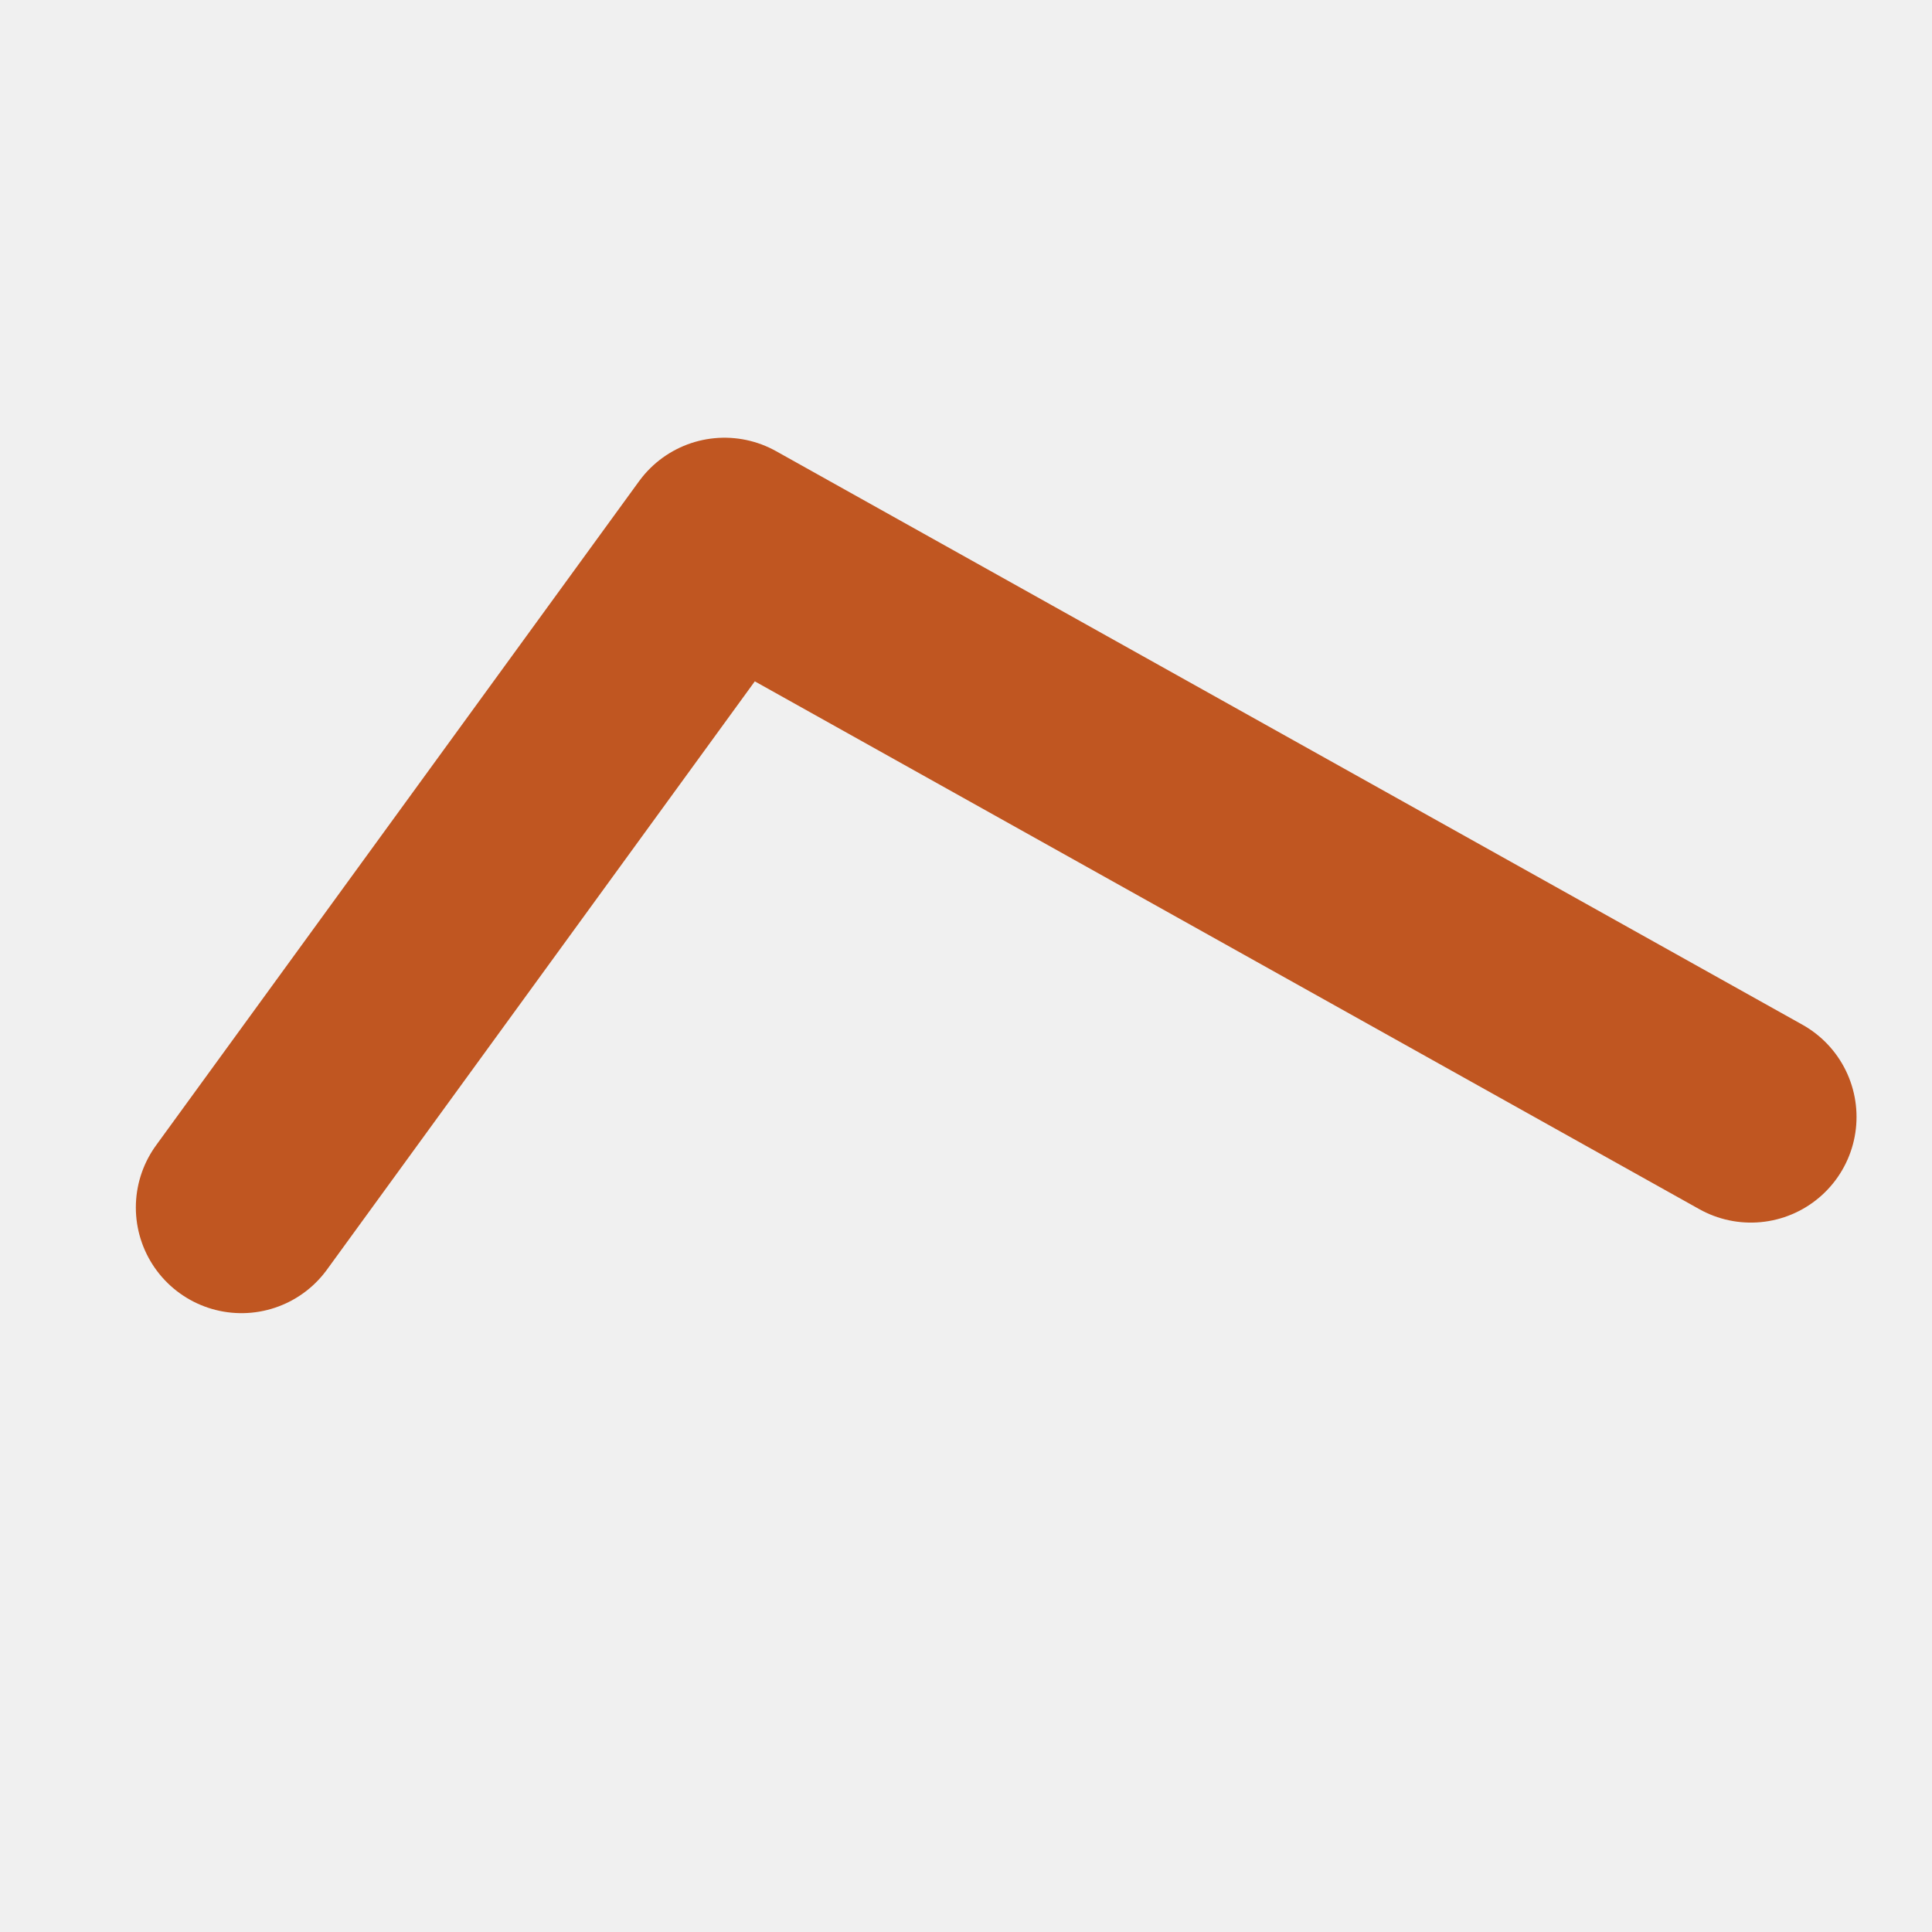
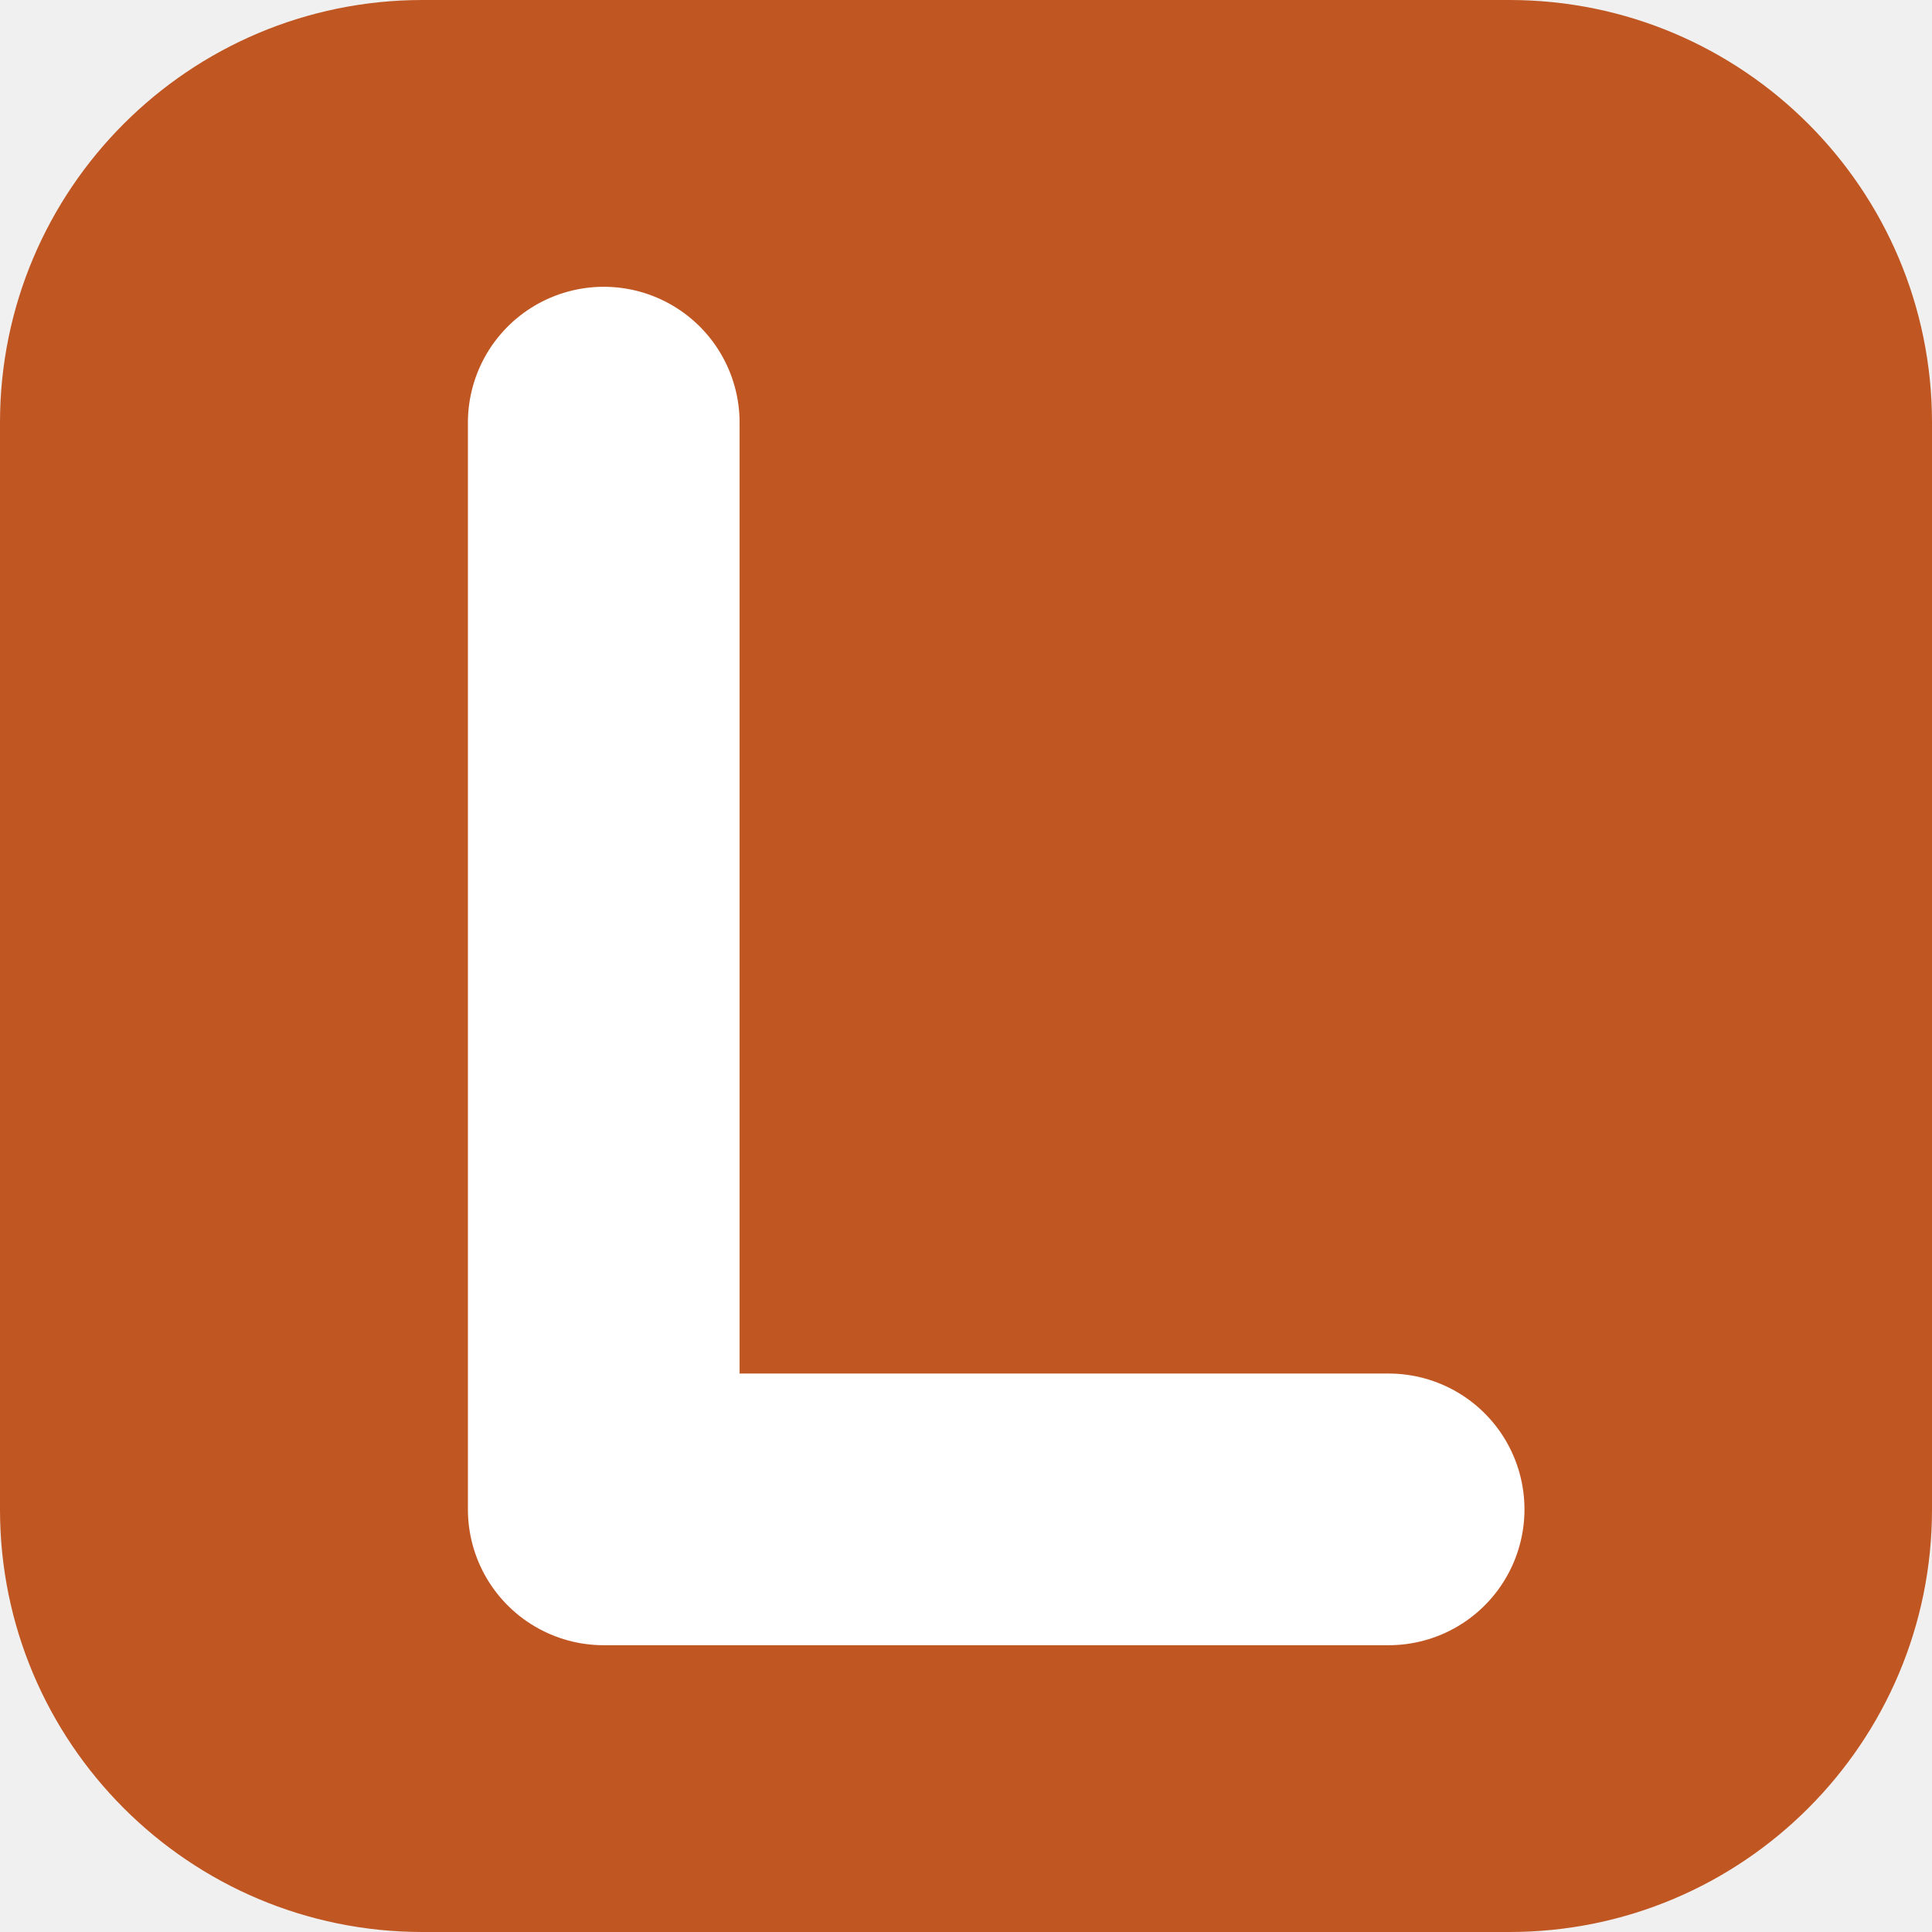
<svg xmlns="http://www.w3.org/2000/svg" viewBox="0 0 128 128">
-   <path d="M16 80 L48 36 L116 74" stroke="#c05621" stroke-width="14" stroke-linecap="round" stroke-linejoin="round" fill="none" />
+   <rect width="128" height="128" rx="28" fill="#c05621" />
+   <path d="M40 28 L40 100 L92 100" stroke="#fff" stroke-width="18" stroke-linecap="round" stroke-linejoin="round" fill="none" />
</svg>
